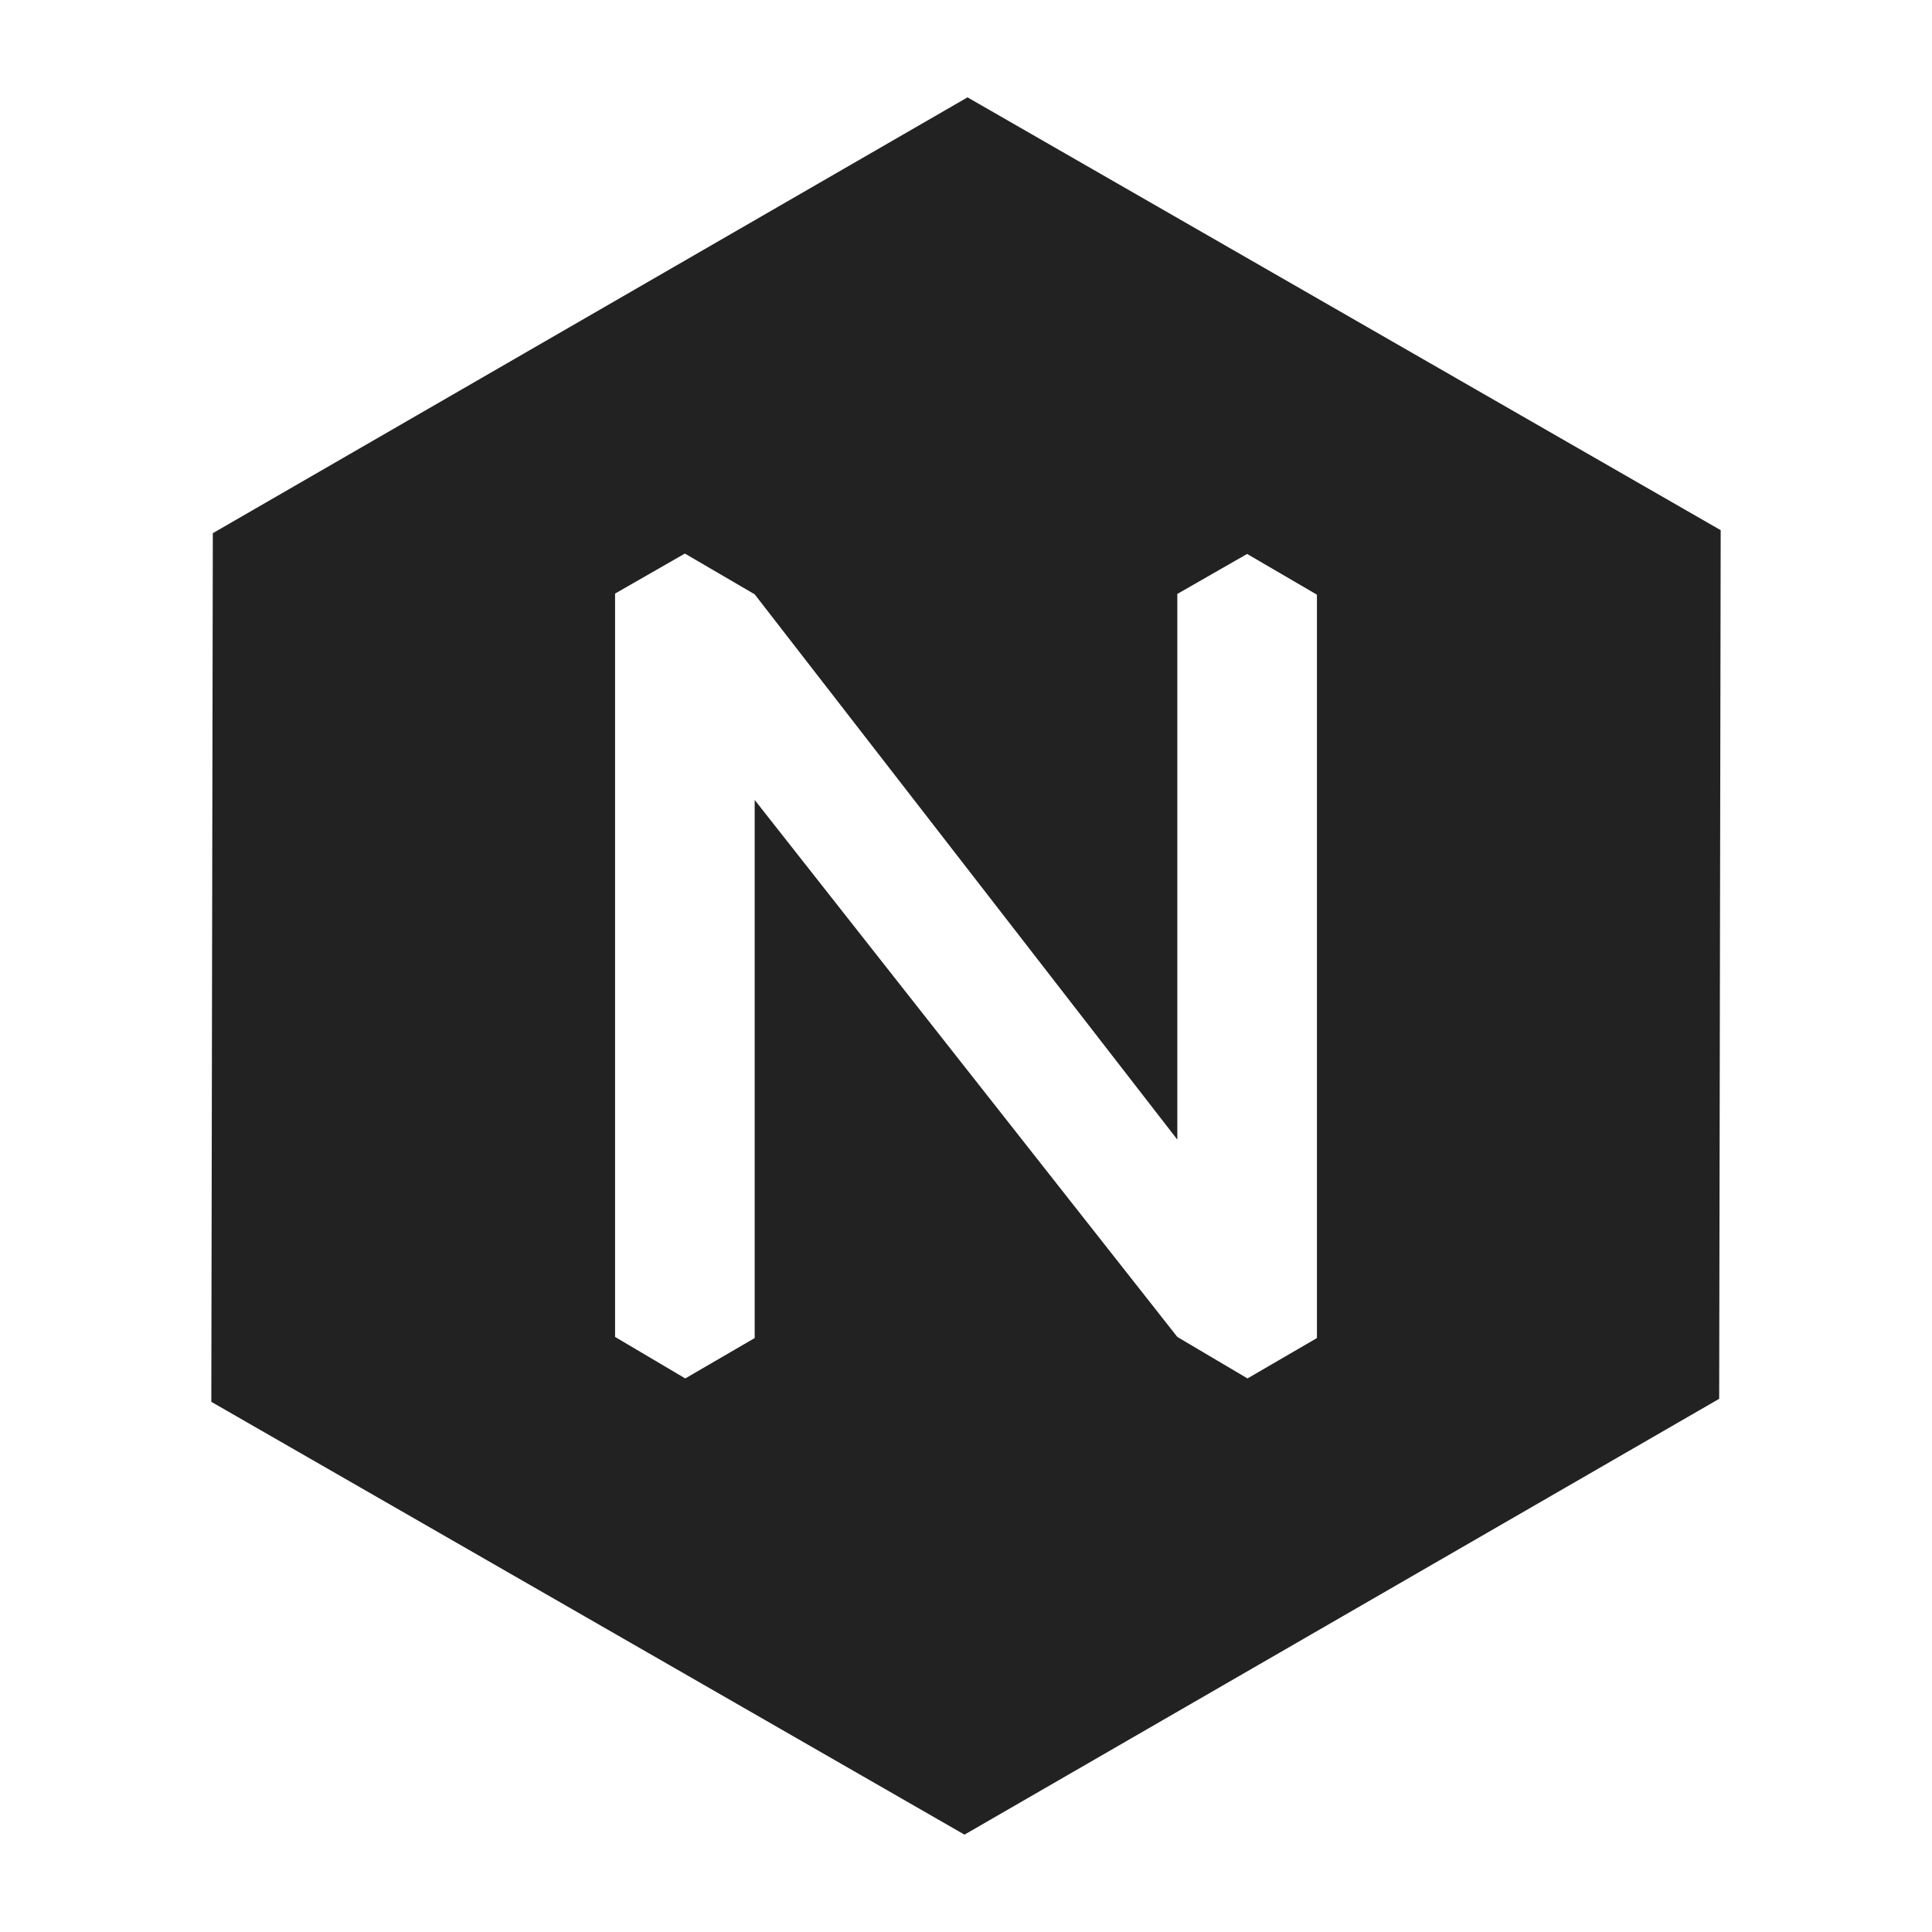
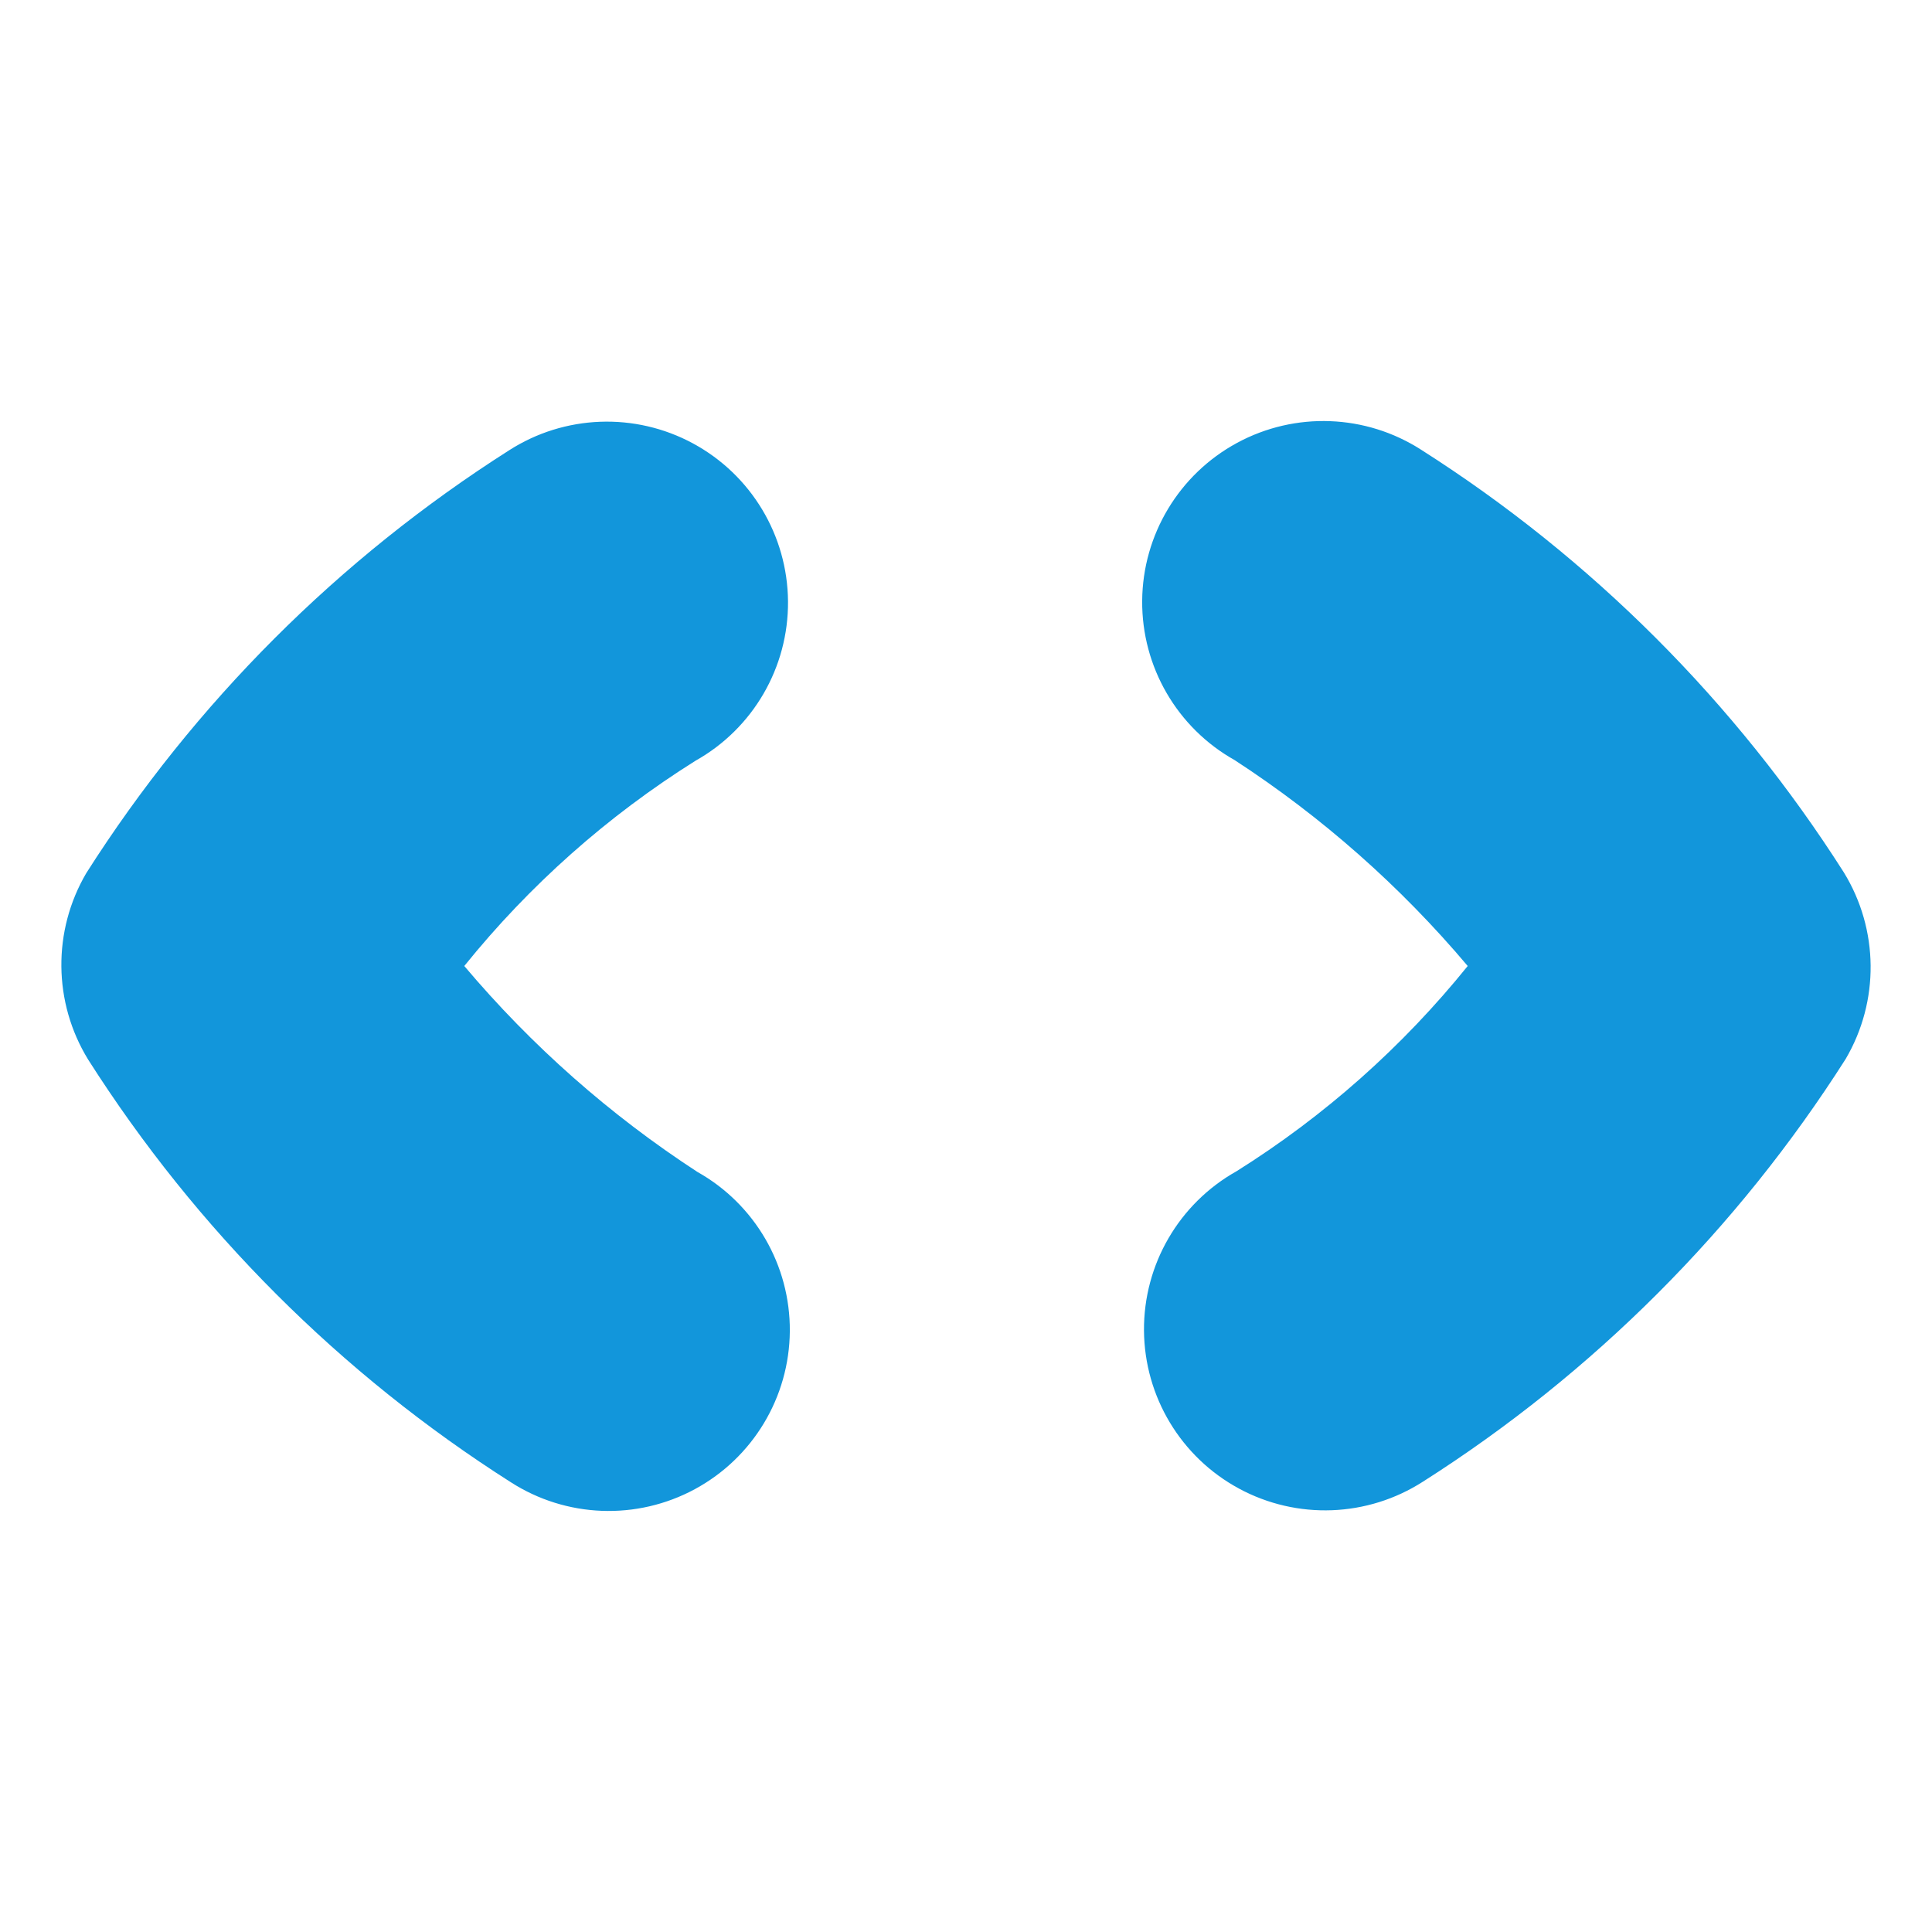
- <svg xmlns="http://www.w3.org/2000/svg" xml:space="preserve" enable-background="new 0 0 512 512" viewBox="0 0 512 512" height="512px" width="512px" y="0px" x="0px" id="NexT" version="1.1">
-   <defs id="defs3388" />
-   <path style="fill:#222222;fill-opacity:1" id="path3384" d="M 256.4,25.8 56.4,141.3 56,371.5 255.6,486.2 455.6,370.7 456,140.5 Z m 92.6,328.8 -18.4,10.7 -18.6,-11 0,0 -112,-142.3 0,142.6 -18.4,10.7 -18.6,-11 0,-197 18.5,-10.6 18.5,10.8 0,0 112,144.5 0,-144.6 18.5,-10.6 18.5,10.8 z" />
+ <svg xmlns="http://www.w3.org/2000/svg" t="1584724947432" class="icon" viewBox="0 0 1024 1024" version="1.1" p-id="2266" width="200" height="200">
+   <defs>
+     <style type="text/css" />
+   </defs>
+   <path d="M45.76 462.72a729.6 729.6 0 0 1 224-224 96 96 0 1 1 98.88 164.48A496 496 0 0 0 246.08 512a564.8 564.8 0 0 0 123.52 109.12 96 96 0 1 1-98.88 164.48 729.6 729.6 0 0 1-224-224 96 96 0 0 1-0.96-98.88zM978.24 561.28a729.6 729.6 0 0 1-224 224 96 96 0 1 1-98.88-164.48 496 496 0 0 0 122.56-108.8 564.8 564.8 0 0 0-123.52-109.12 96 96 0 1 1 98.88-164.48 729.6 729.6 0 0 1 224 224 96 96 0 0 1 0.96 98.88z" fill="#1296db" p-id="2267" data-spm-anchor-id="a313x.7781069.0.i4" class="selected" />
</svg>
